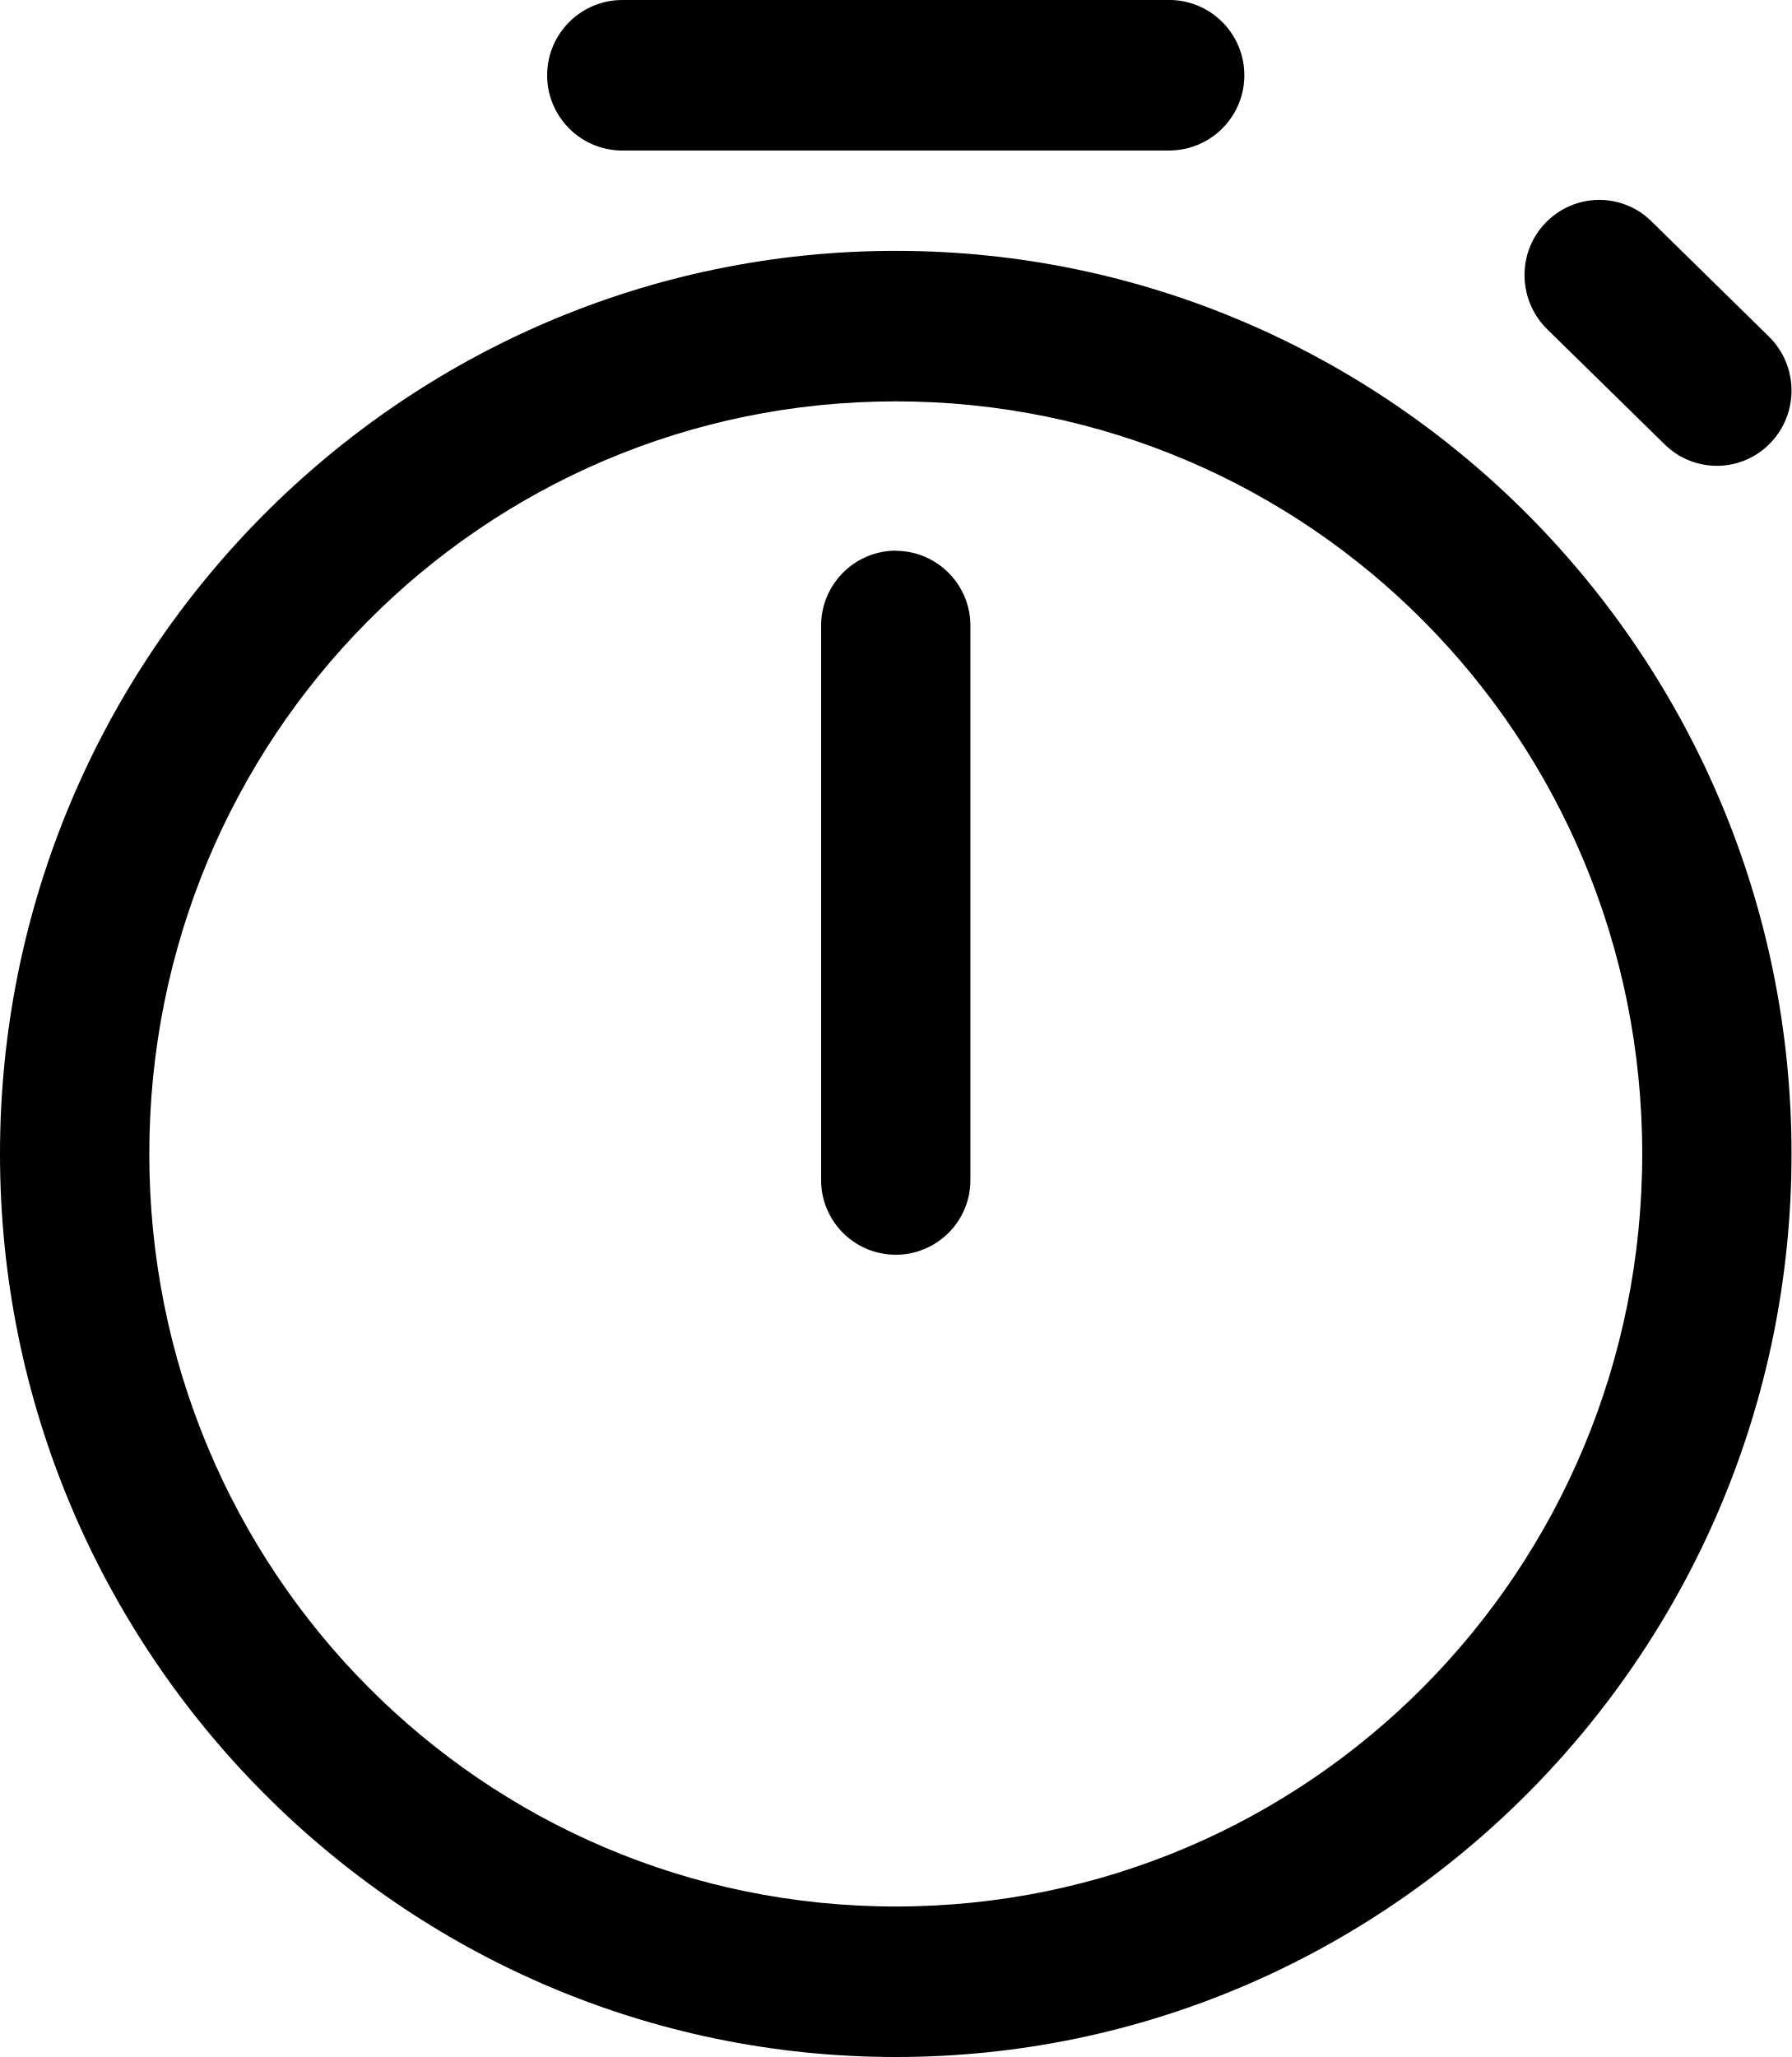
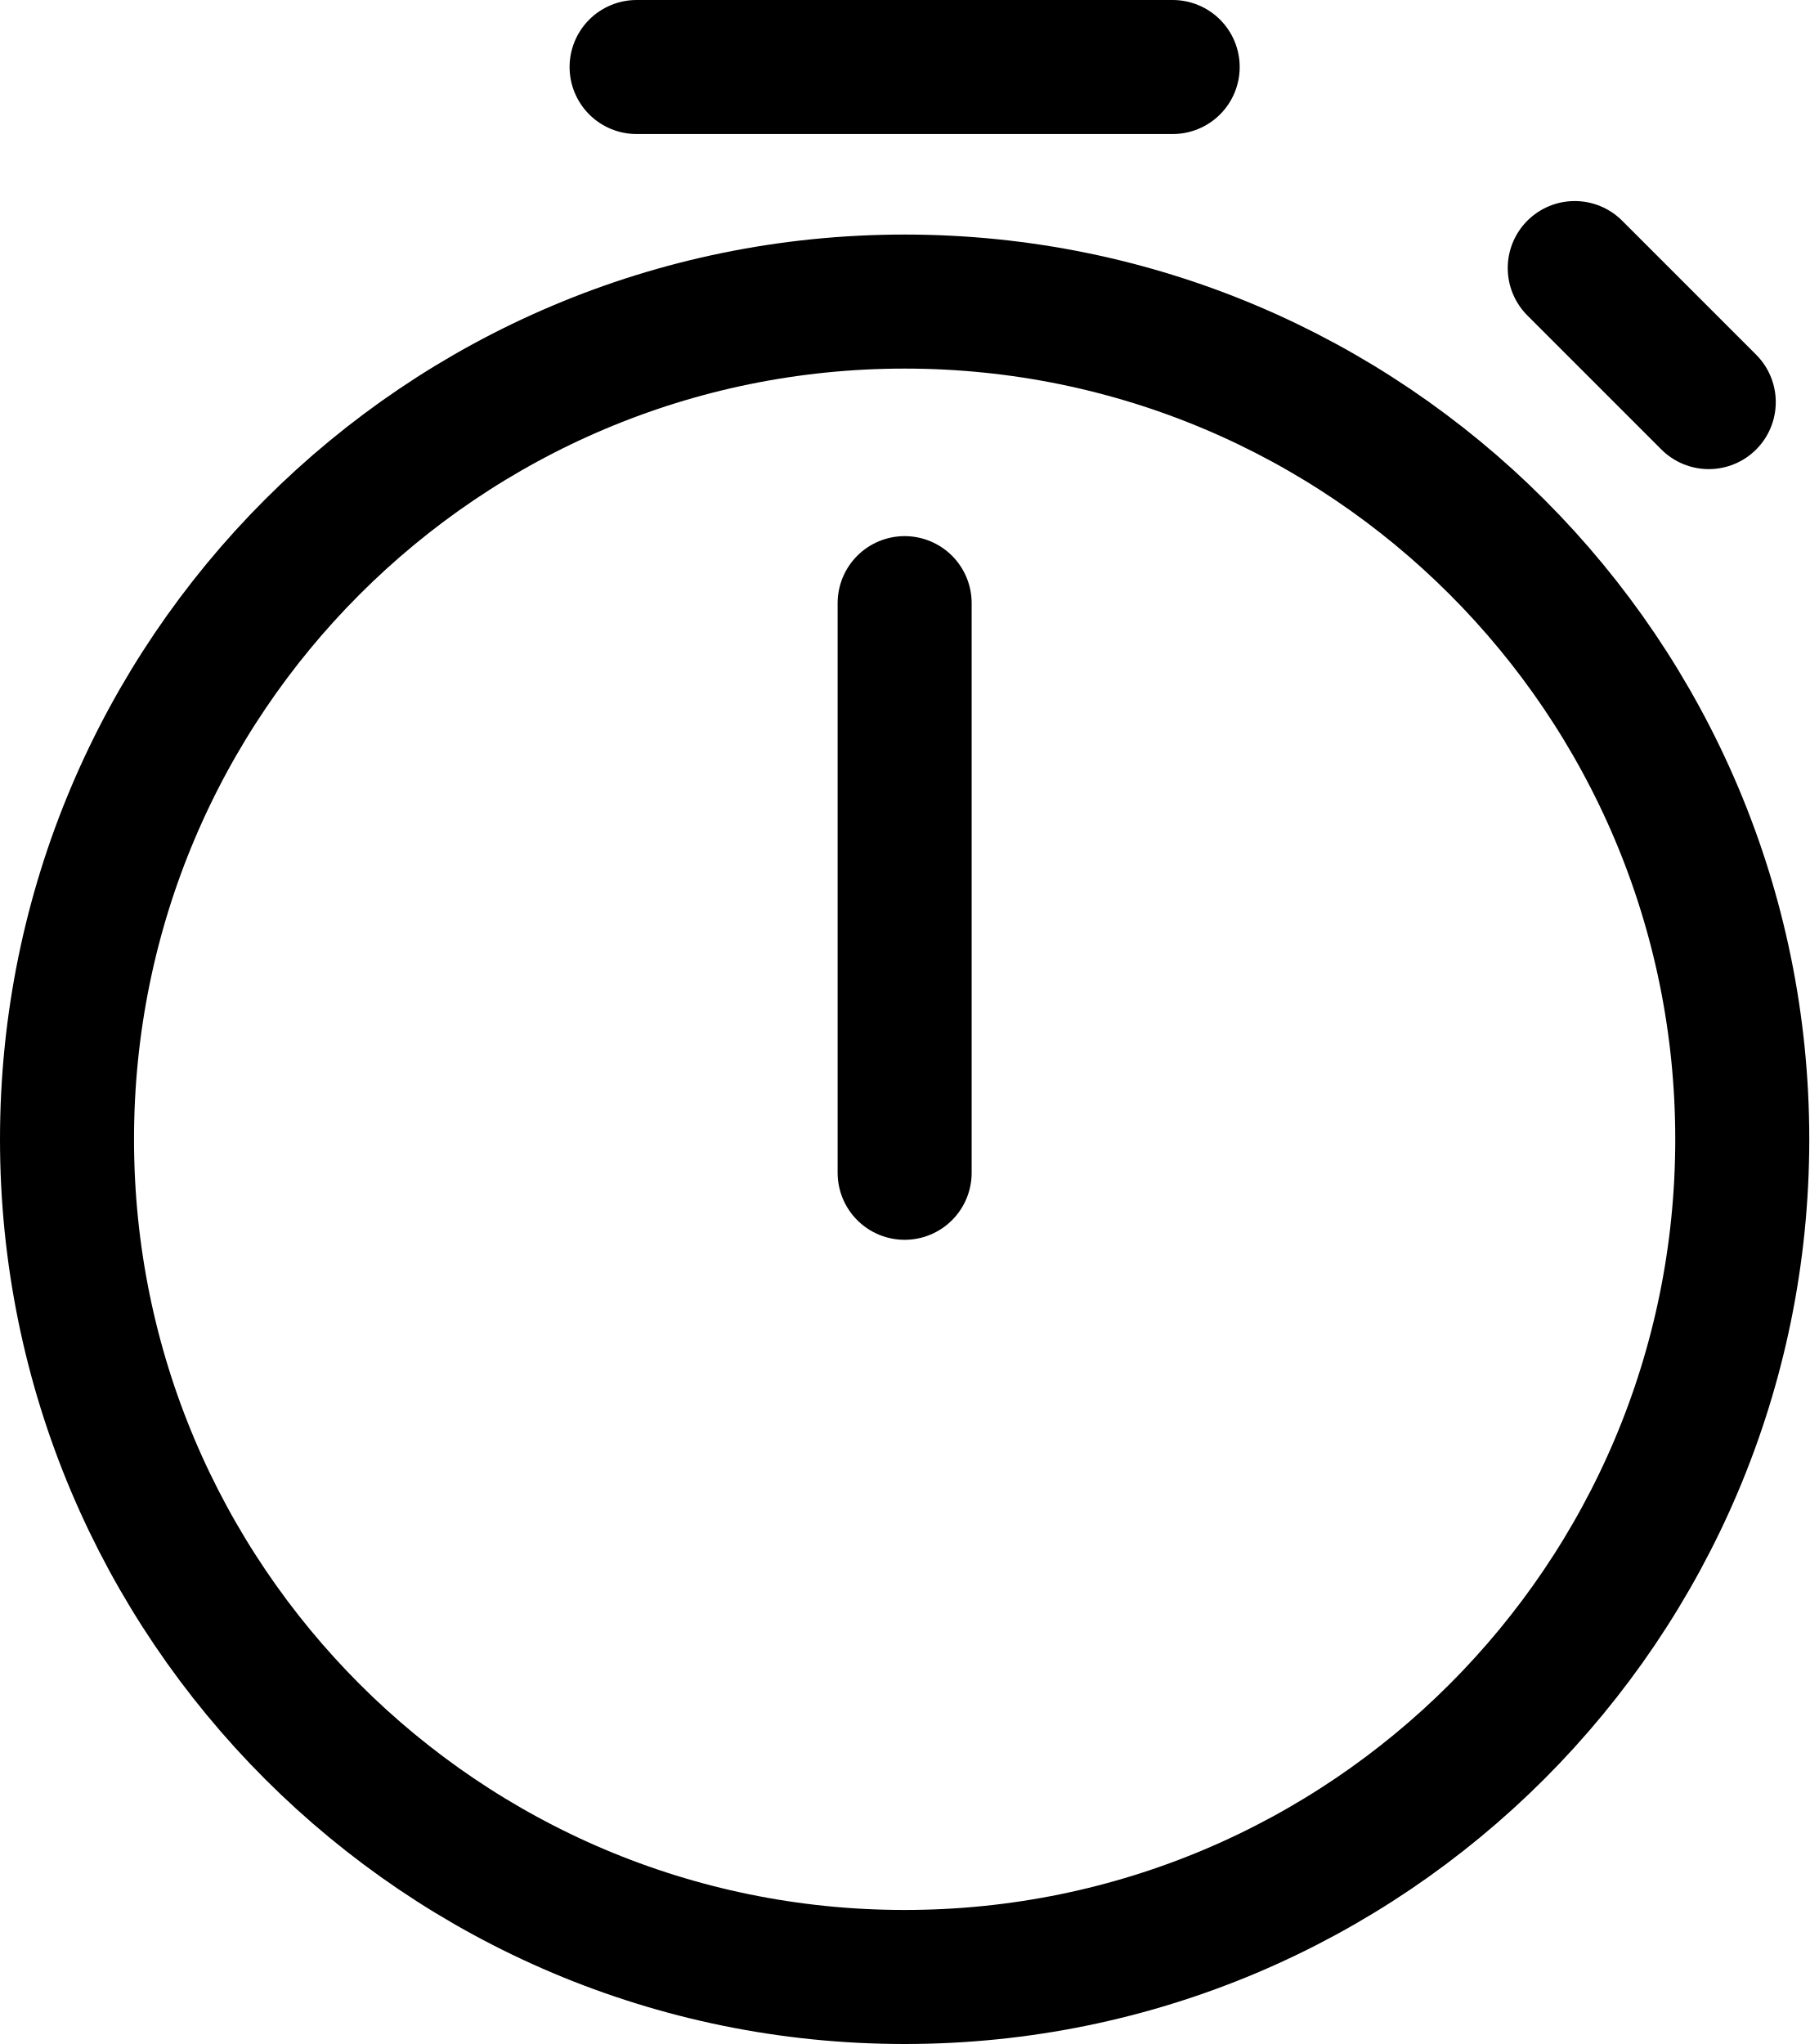
- <svg xmlns="http://www.w3.org/2000/svg" width="432" height="496" viewBox="0 0 432 496">
-   <path d="M190,8a18.15,18.15,0,0,0-.51,36.29H322A18.15,18.15,0,0,0,322.5,8H190ZM425.4,56.2a18.09,18.09,0,0,0-17.78,18.38,18.28,18.28,0,0,0,5.66,13l28.15,27.59a17.9,17.9,0,0,0,25.46-.33,18.26,18.26,0,0,0-.33-25.67h0L438.38,61.52A17.91,17.91,0,0,0,425.4,56.2ZM256,68.49c-119.07,0-216,97.71-216,217.75S136.92,504,256,504s216-97.71,216-217.76S375.07,68.49,256,68.49Zm0,36.29c99.63,0,180,81,180,181.46S355.62,467.71,256,467.71s-180-81-180-181.47S156.37,104.78,256,104.78Zm-.28,36A18.09,18.09,0,0,0,238,159.22V292.29a18,18,0,1,0,36,.52,4.51,4.51,0,0,0,0-.52V159.22a18.08,18.08,0,0,0-17.74-18.41Z" transform="translate(-40 -8)" style="fill-rule:evenodd" />
+ <svg xmlns="http://www.w3.org/2000/svg" viewBox="0 0 432 488">
+   <circle cx="216" cy="272" r="200" style="fill: none;stroke: #000;stroke-miterlimit: 10;stroke-width: 32px" />
+   <line x1="152" y1="16" x2="280" y2="16" style="fill: none;stroke: #000;stroke-linecap: round;stroke-linejoin: round;stroke-width: 32px" />
+   <line x1="376" y1="64" x2="408" y2="96" style="fill: none;stroke: #000;stroke-linecap: round;stroke-linejoin: round;stroke-width: 32px" />
+   <line x1="216" y1="144" x2="216" y2="280" style="fill: none;stroke: #000;stroke-linecap: round;stroke-linejoin: round;stroke-width: 32px" />
</svg>
